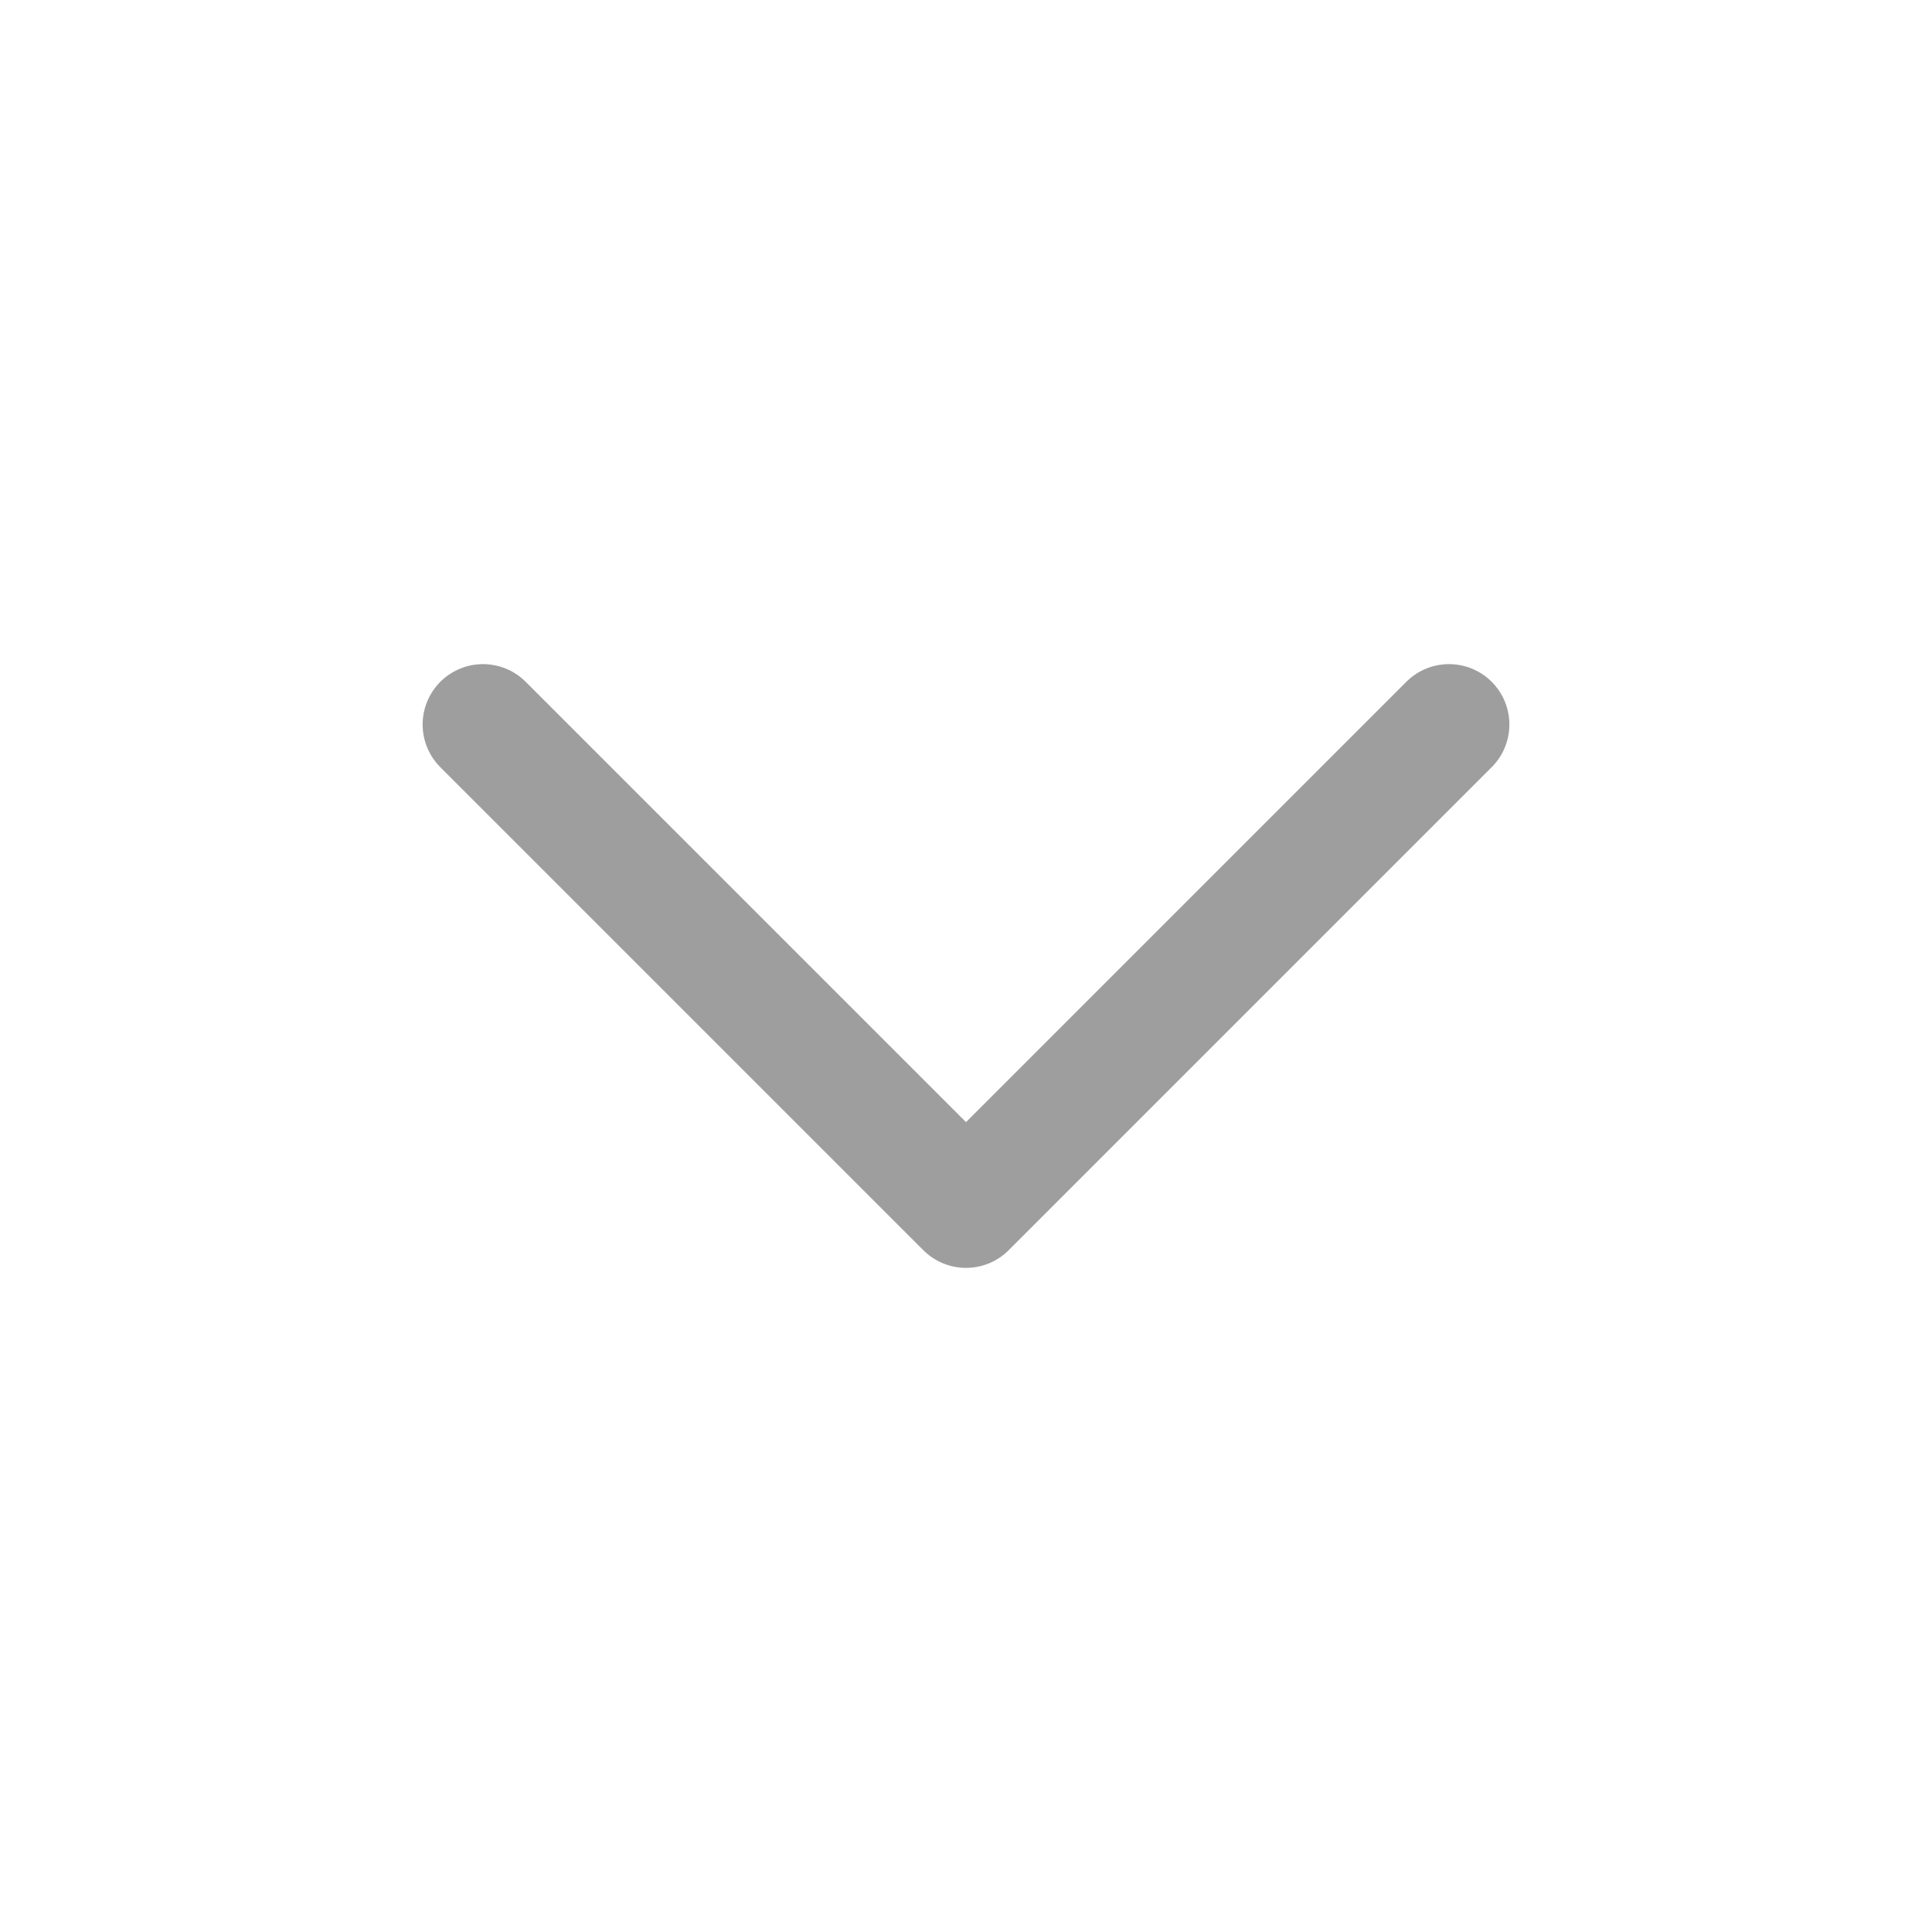
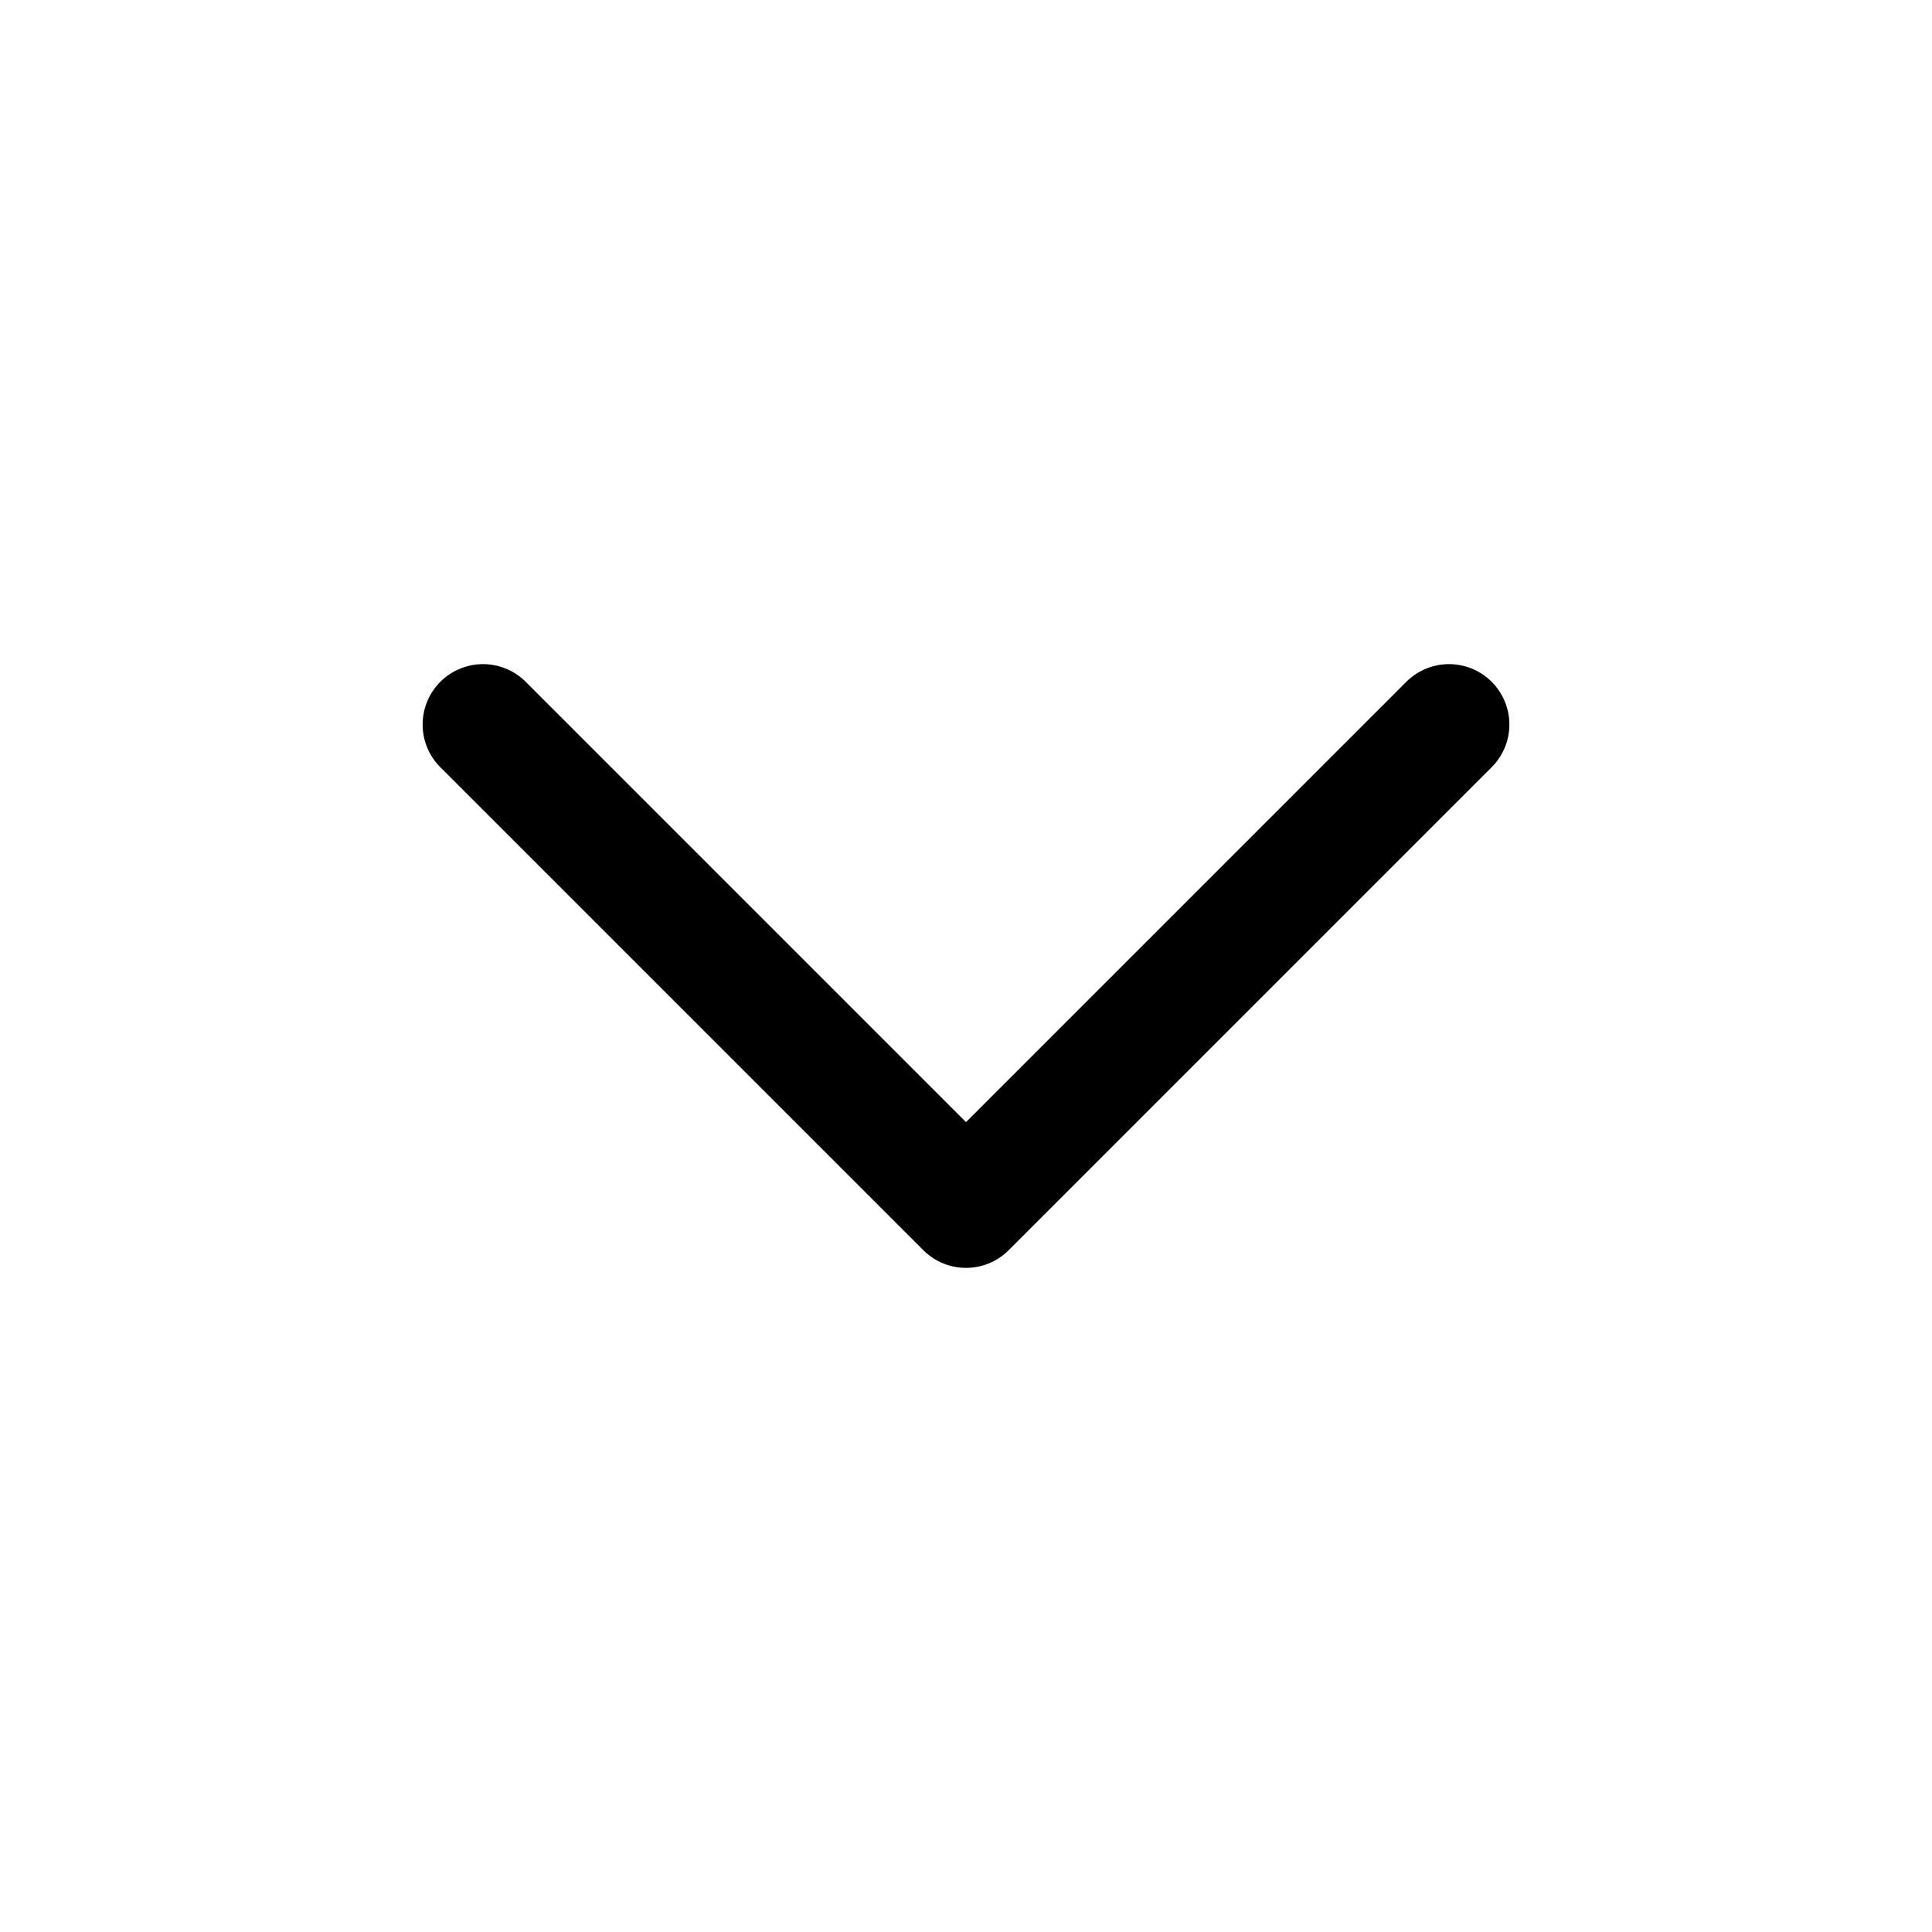
- <svg xmlns="http://www.w3.org/2000/svg" viewBox="0 0 24 24" stroke-width="1.5" stroke="#9e9e9e" fill="none" stroke-linecap="round" stroke-linejoin="round">
+ <svg xmlns="http://www.w3.org/2000/svg" viewBox="0 0 24 24" stroke-width="1.5" stroke="currentColor" fill="none" stroke-linecap="round" stroke-linejoin="round">
  <polyline points="6 9 12 15 18 9" />
</svg>
